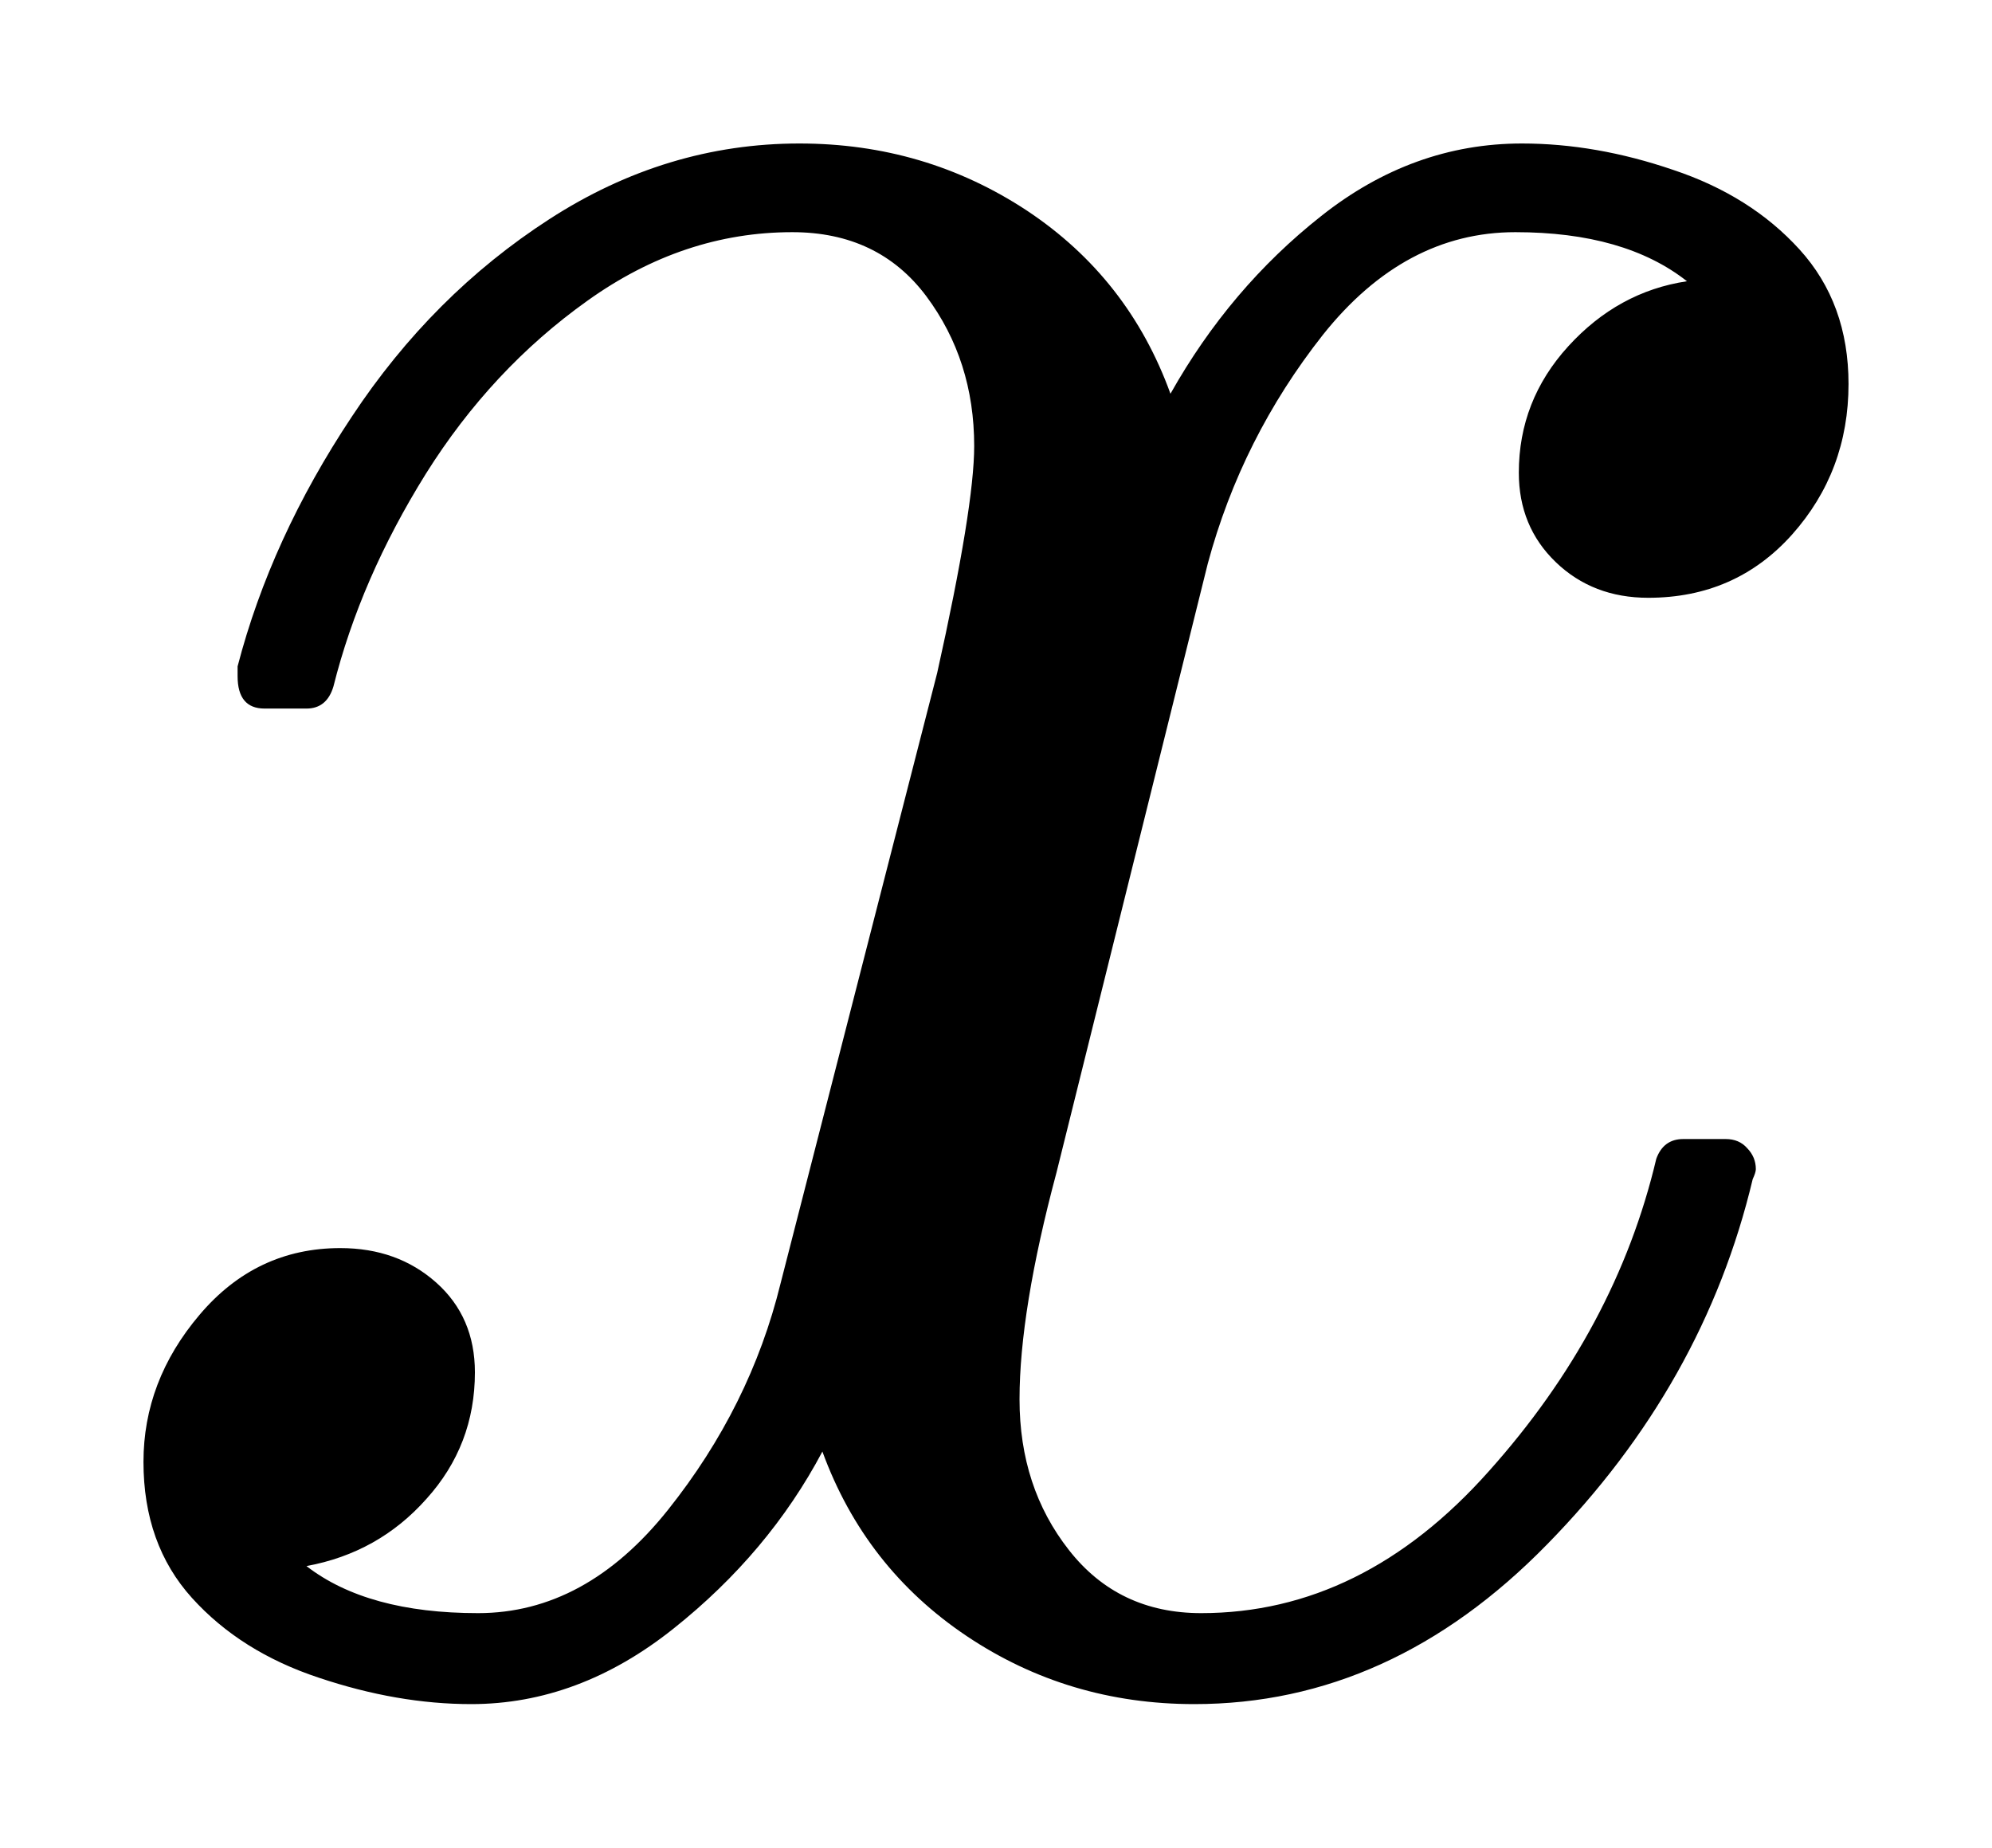
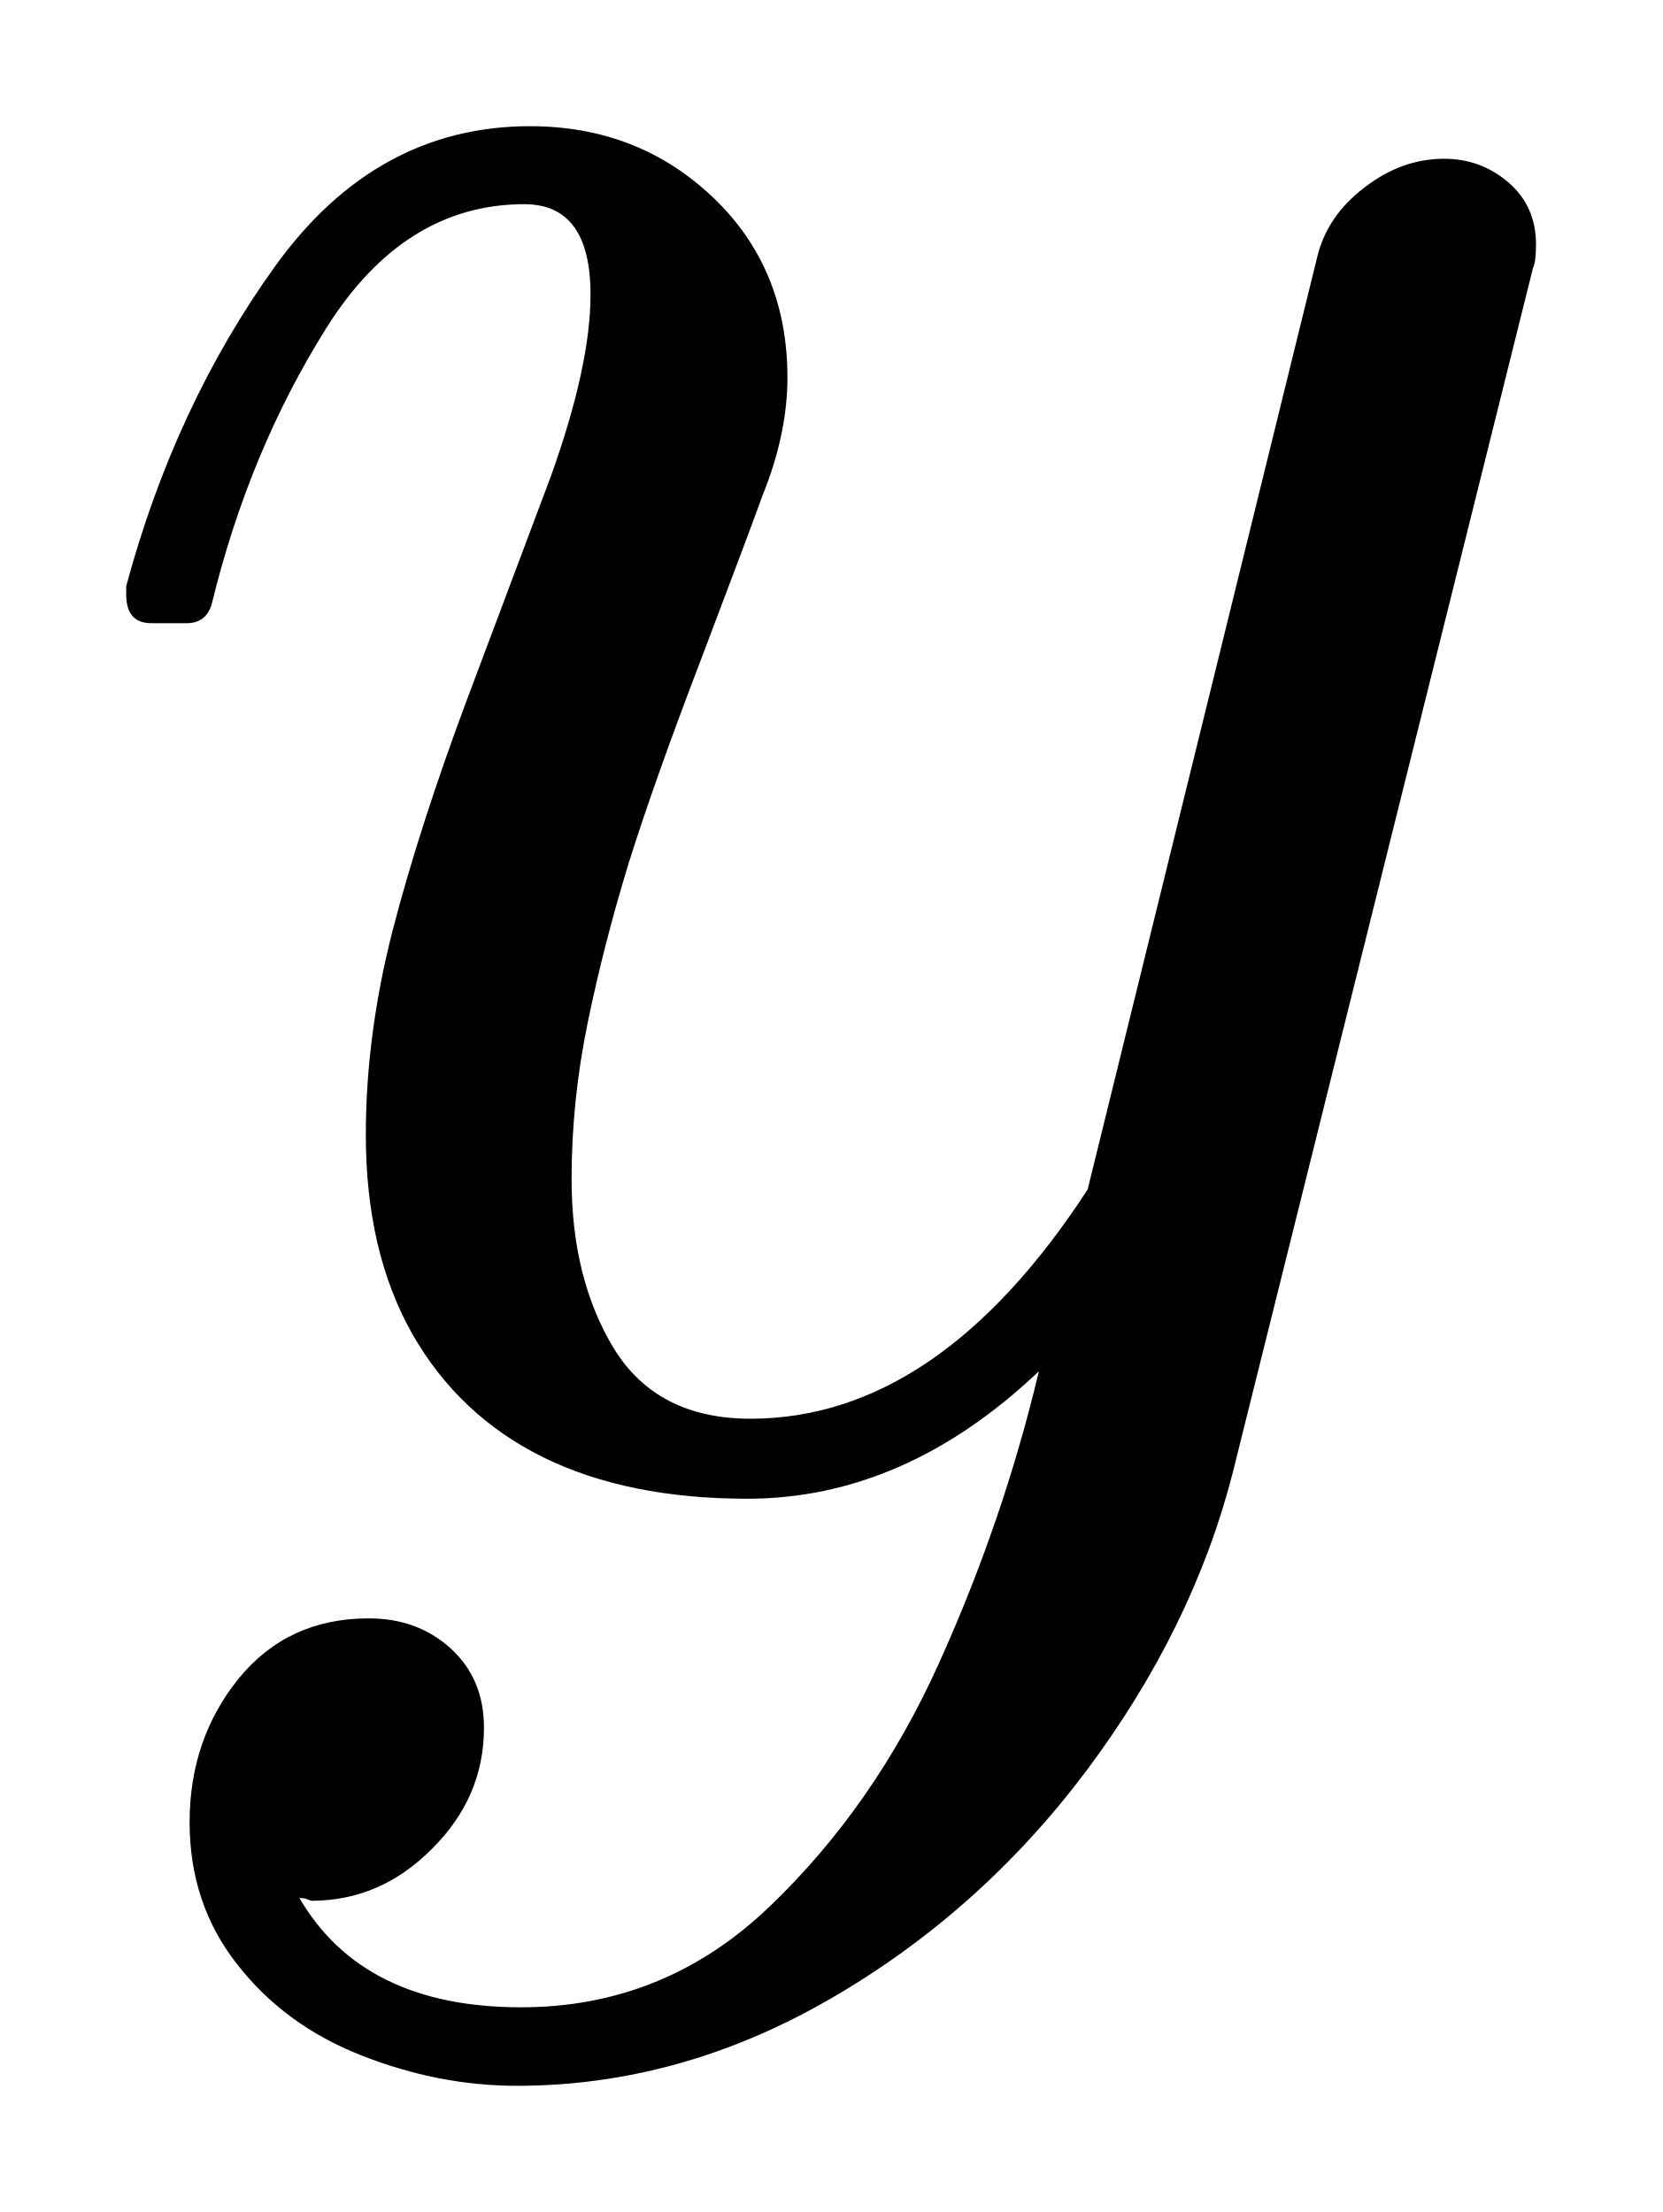
- <svg xmlns="http://www.w3.org/2000/svg" width="6.942pt" height="6.438pt" viewBox="0 0 6.942 6.438" version="1.1">
+ <svg xmlns="http://www.w3.org/2000/svg" width="6.584pt" height="8.764pt" viewBox="0 0 6.584 8.764" version="1.1">
  <defs>
    <style type="text/css">*{stroke-linejoin: round; stroke-linecap: butt}</style>
  </defs>
  <g id="figure_1">
    <g id="patch_1">
-       <path d="M 0 6.438  L 6.942 6.438  L 6.942 0  L 0 0  L 0 6.438  z " style="fill: none; opacity: 0" />
+       <path d="M 0 8.764  L 6.584 8.764  L 6.584 0  L 0 0  L 0 8.764  z " style="fill: none; opacity: 0" />
    </g>
    <g id="axes_1">
      <g id="patch_2">
-         <path d="M 1.068 5.457  Q 1.28 5.621 1.666 5.621  Q 2.041 5.621 2.328 5.261  Q 2.615 4.901 2.72 4.473  L 3.266 2.345  Q 3.395 1.766 3.395 1.554  Q 3.395 1.256 3.228 1.032  Q 3.061 0.809 2.761 0.809  Q 2.381 0.809 2.047 1.048  Q 1.713 1.286 1.484 1.651  Q 1.256 2.017 1.162 2.392  Q 1.139 2.469 1.068 2.469  L 0.922 2.469  Q 0.828 2.469 0.828 2.356  L 0.828 2.322  Q 0.944 1.876 1.226 1.452  Q 1.507 1.027 1.914 0.764  Q 2.322 0.5 2.786 0.5  Q 3.224 0.5 3.579 0.734  Q 3.933 0.969 4.079 1.372  Q 4.286 1.004 4.604 0.753  Q 4.923 0.5 5.304 0.5  Q 5.562 0.5 5.831 0.592  Q 6.101 0.682 6.271 0.869  Q 6.442 1.057 6.442 1.338  Q 6.442 1.642 6.245 1.863  Q 6.048 2.083 5.744 2.083  Q 5.551 2.083 5.422 1.959  Q 5.293 1.835 5.293 1.647  Q 5.293 1.396 5.465 1.207  Q 5.639 1.016 5.879 0.98  Q 5.662 0.809 5.281 0.809  Q 4.895 0.809 4.61 1.167  Q 4.327 1.526 4.209 1.964  L 3.682 4.085  Q 3.553 4.567 3.553 4.876  Q 3.553 5.182 3.725 5.401  Q 3.897 5.621 4.186 5.621  Q 4.749 5.621 5.189 5.126  Q 5.632 4.631 5.772 4.038  Q 5.797 3.969 5.866 3.969  L 6.014 3.969  Q 6.061 3.969 6.089 4.001  Q 6.119 4.032 6.119 4.074  Q 6.119 4.085 6.108 4.109  Q 5.938 4.824 5.392 5.381  Q 4.848 5.938 4.162 5.938  Q 3.723 5.938 3.369 5.701  Q 3.014 5.463 2.866 5.058  Q 2.679 5.411 2.347 5.675  Q 2.017 5.938 1.642 5.938  Q 1.385 5.938 1.111 5.846  Q 0.839 5.756 0.669 5.568  Q 0.5 5.381 0.5 5.094  Q 0.5 4.812 0.695 4.582  Q 0.892 4.349 1.186 4.349  Q 1.385 4.349 1.52 4.469  Q 1.655 4.589 1.655 4.782  Q 1.655 5.036 1.486 5.223  Q 1.319 5.411 1.068 5.457  z " clip-path="url(#p4f93e2d1c6)" />
+         <path d="M 1.186 7.52  Q 1.438 7.953 2.064 7.953  Q 2.632 7.953 3.048 7.554  Q 3.464 7.156 3.719 6.59  Q 3.974 6.026 4.115 5.433  Q 3.583 5.938 2.96 5.938  Q 2.486 5.938 2.152 5.774  Q 1.818 5.609 1.633 5.285  Q 1.449 4.959 1.449 4.496  Q 1.449 4.104 1.554 3.691  Q 1.661 3.277 1.85 2.771  Q 2.041 2.263 2.182 1.887  Q 2.339 1.449 2.339 1.167  Q 2.339 0.809 2.077 0.809  Q 1.601 0.809 1.293 1.299  Q 0.986 1.788 0.839 2.392  Q 0.817 2.469 0.74 2.469  L 0.599 2.469  Q 0.5 2.469 0.5 2.356  L 0.5 2.322  Q 0.693 1.606 1.091 1.053  Q 1.49 0.5 2.099 0.5  Q 2.527 0.5 2.823 0.781  Q 3.119 1.062 3.119 1.496  Q 3.119 1.719 3.02 1.964  Q 2.967 2.111 2.78 2.604  Q 2.592 3.095 2.491 3.417  Q 2.392 3.74 2.328 4.051  Q 2.264 4.361 2.264 4.672  Q 2.264 5.069 2.433 5.345  Q 2.604 5.621 2.973 5.621  Q 3.717 5.621 4.308 4.713  L 5.218 1.016  Q 5.257 0.856 5.403 0.744  Q 5.551 0.629 5.72 0.629  Q 5.866 0.629 5.975 0.723  Q 6.084 0.817 6.084 0.969  Q 6.084 1.038 6.072 1.062  L 4.882 5.838  Q 4.724 6.453 4.303 7.016  Q 3.881 7.578 3.286 7.921  Q 2.692 8.264 2.047 8.264  Q 1.736 8.264 1.43 8.143  Q 1.126 8.023 0.939 7.782  Q 0.751 7.543 0.751 7.22  Q 0.751 6.892 0.944 6.652  Q 1.139 6.412 1.46 6.412  Q 1.655 6.412 1.786 6.532  Q 1.917 6.652 1.917 6.845  Q 1.917 7.121 1.711 7.325  Q 1.507 7.531 1.233 7.531  Q 1.22 7.526 1.209 7.522  Q 1.198 7.52 1.186 7.52  z " clip-path="url(#pa235363a1c)" />
      </g>
    </g>
  </g>
  <defs>
-     <clipPath id="p4f93e2d1c6">
-       <rect x="0" y="0" width="6.942" height="6.438" />
+     <clipPath id="pa235363a1c">
+       <rect x="0" y="0" width="6.584" height="8.764" />
    </clipPath>
  </defs>
</svg>
